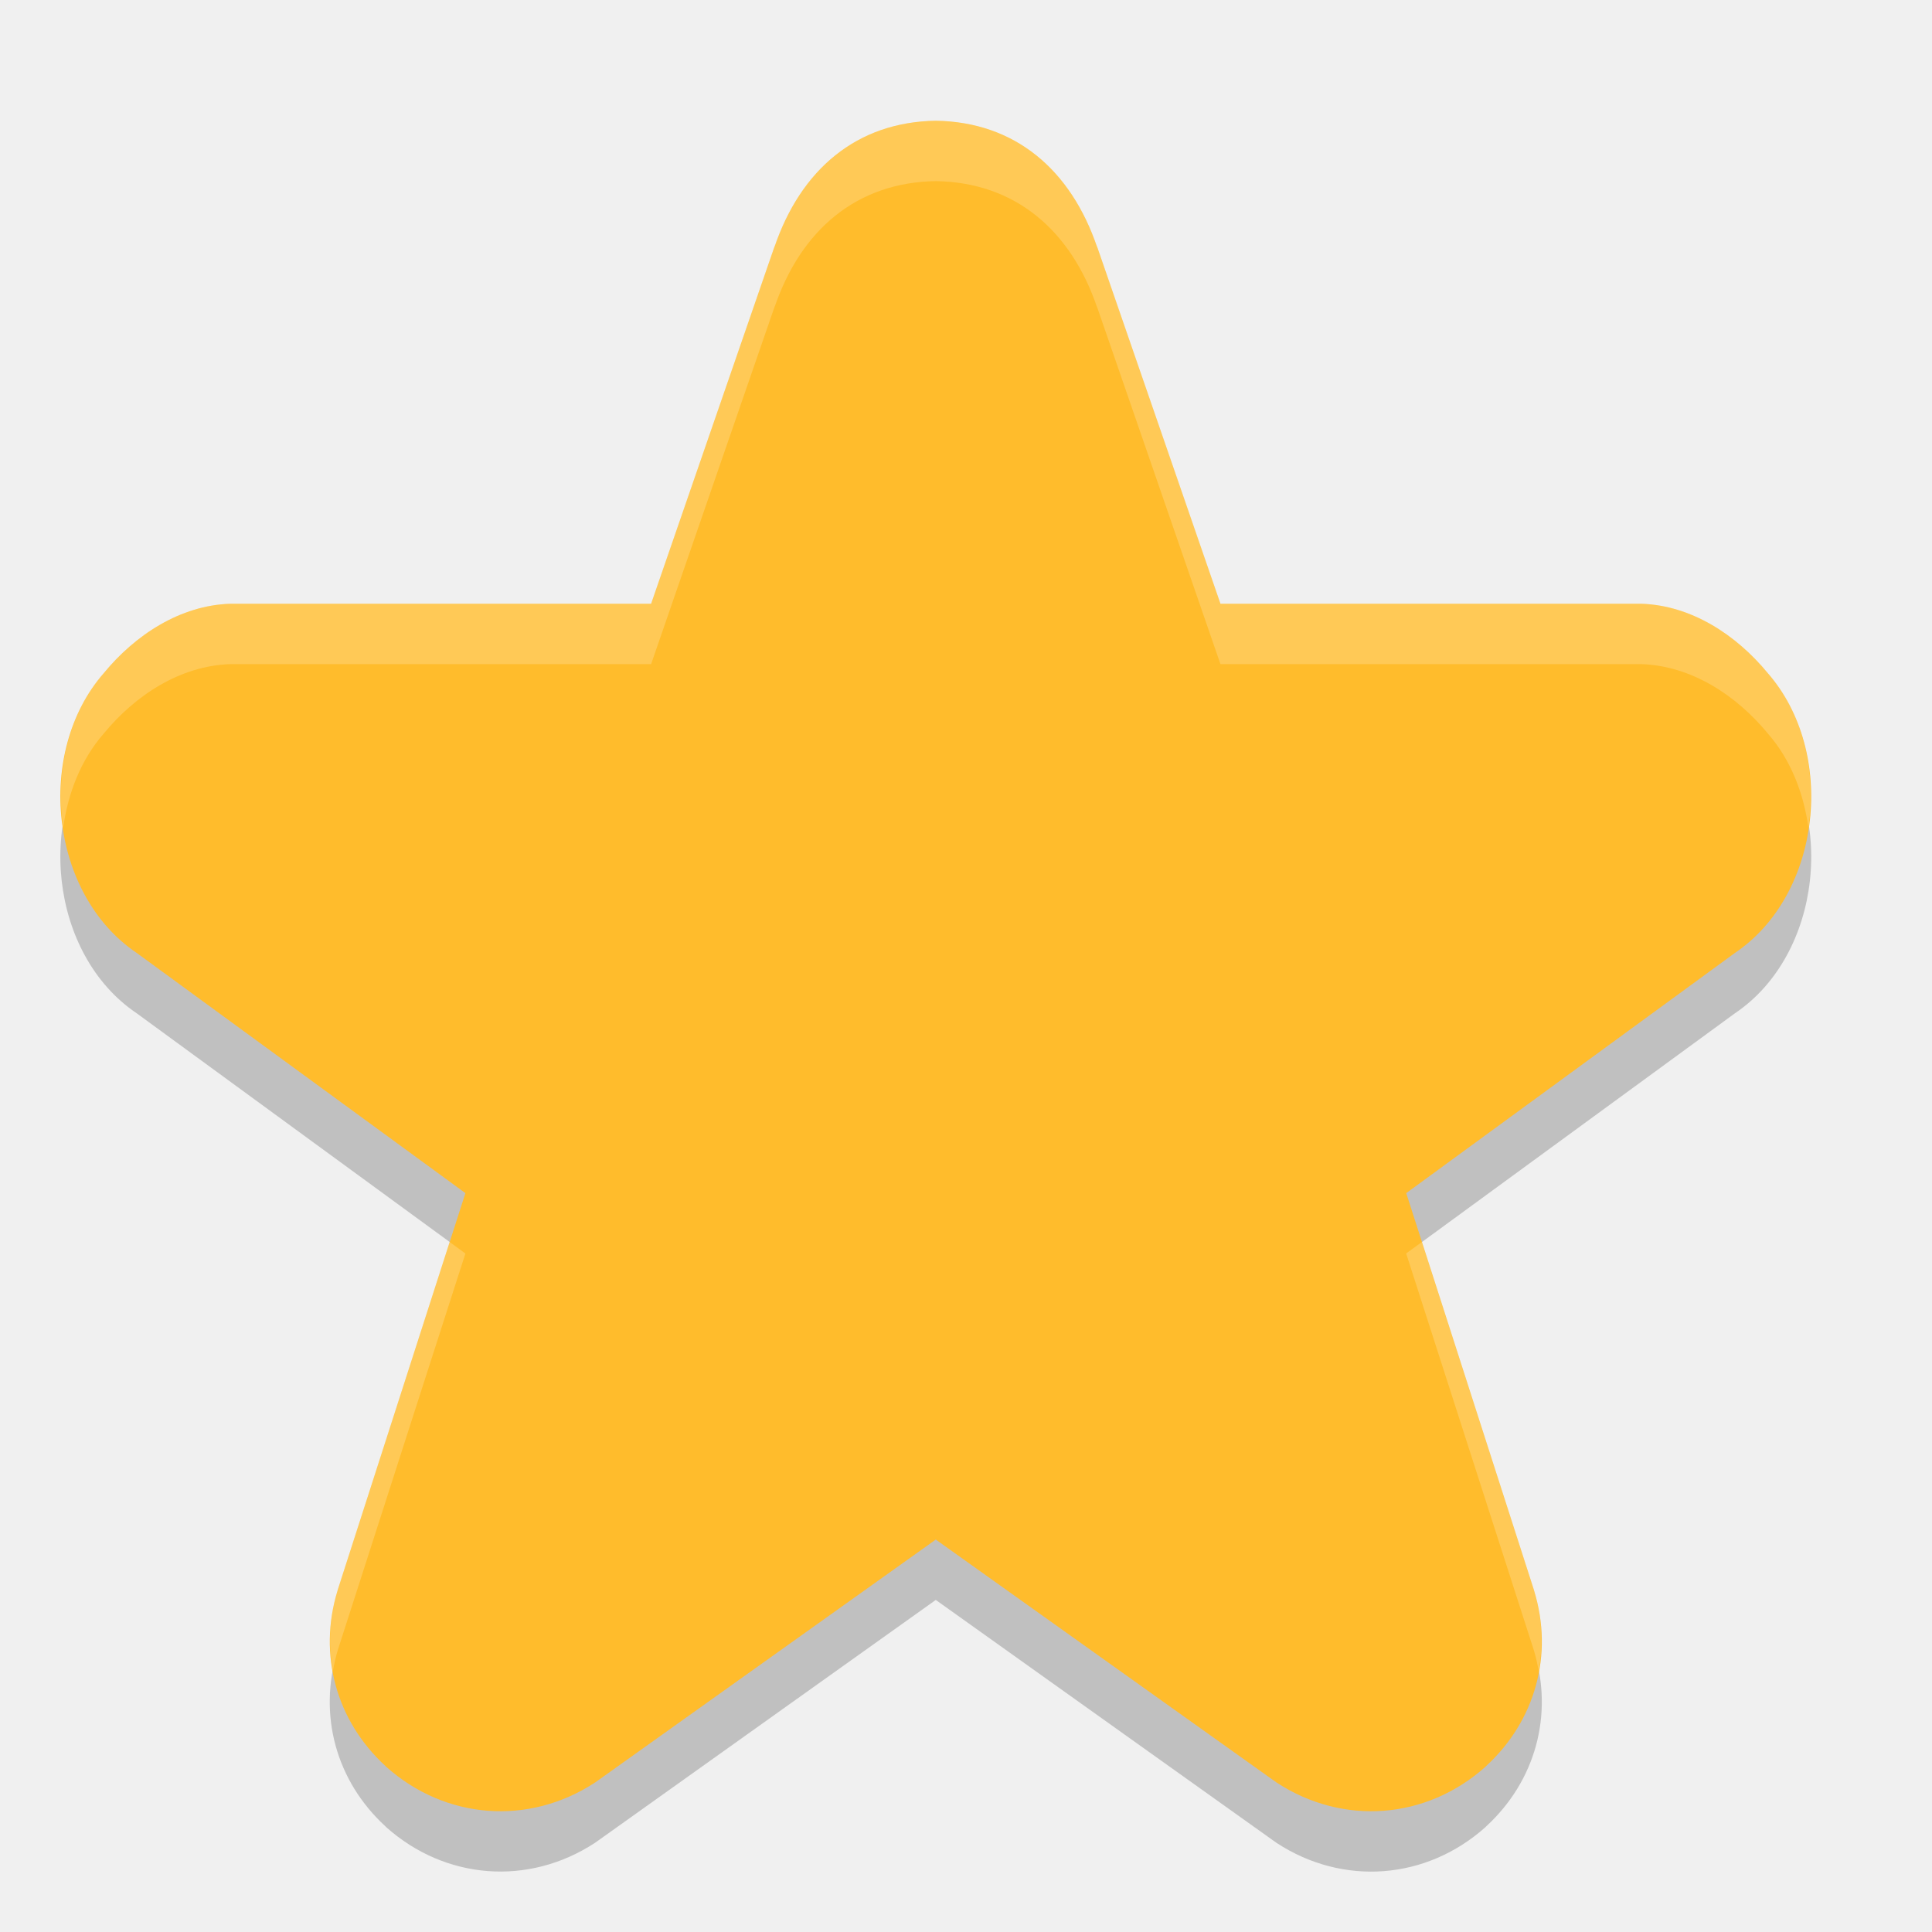
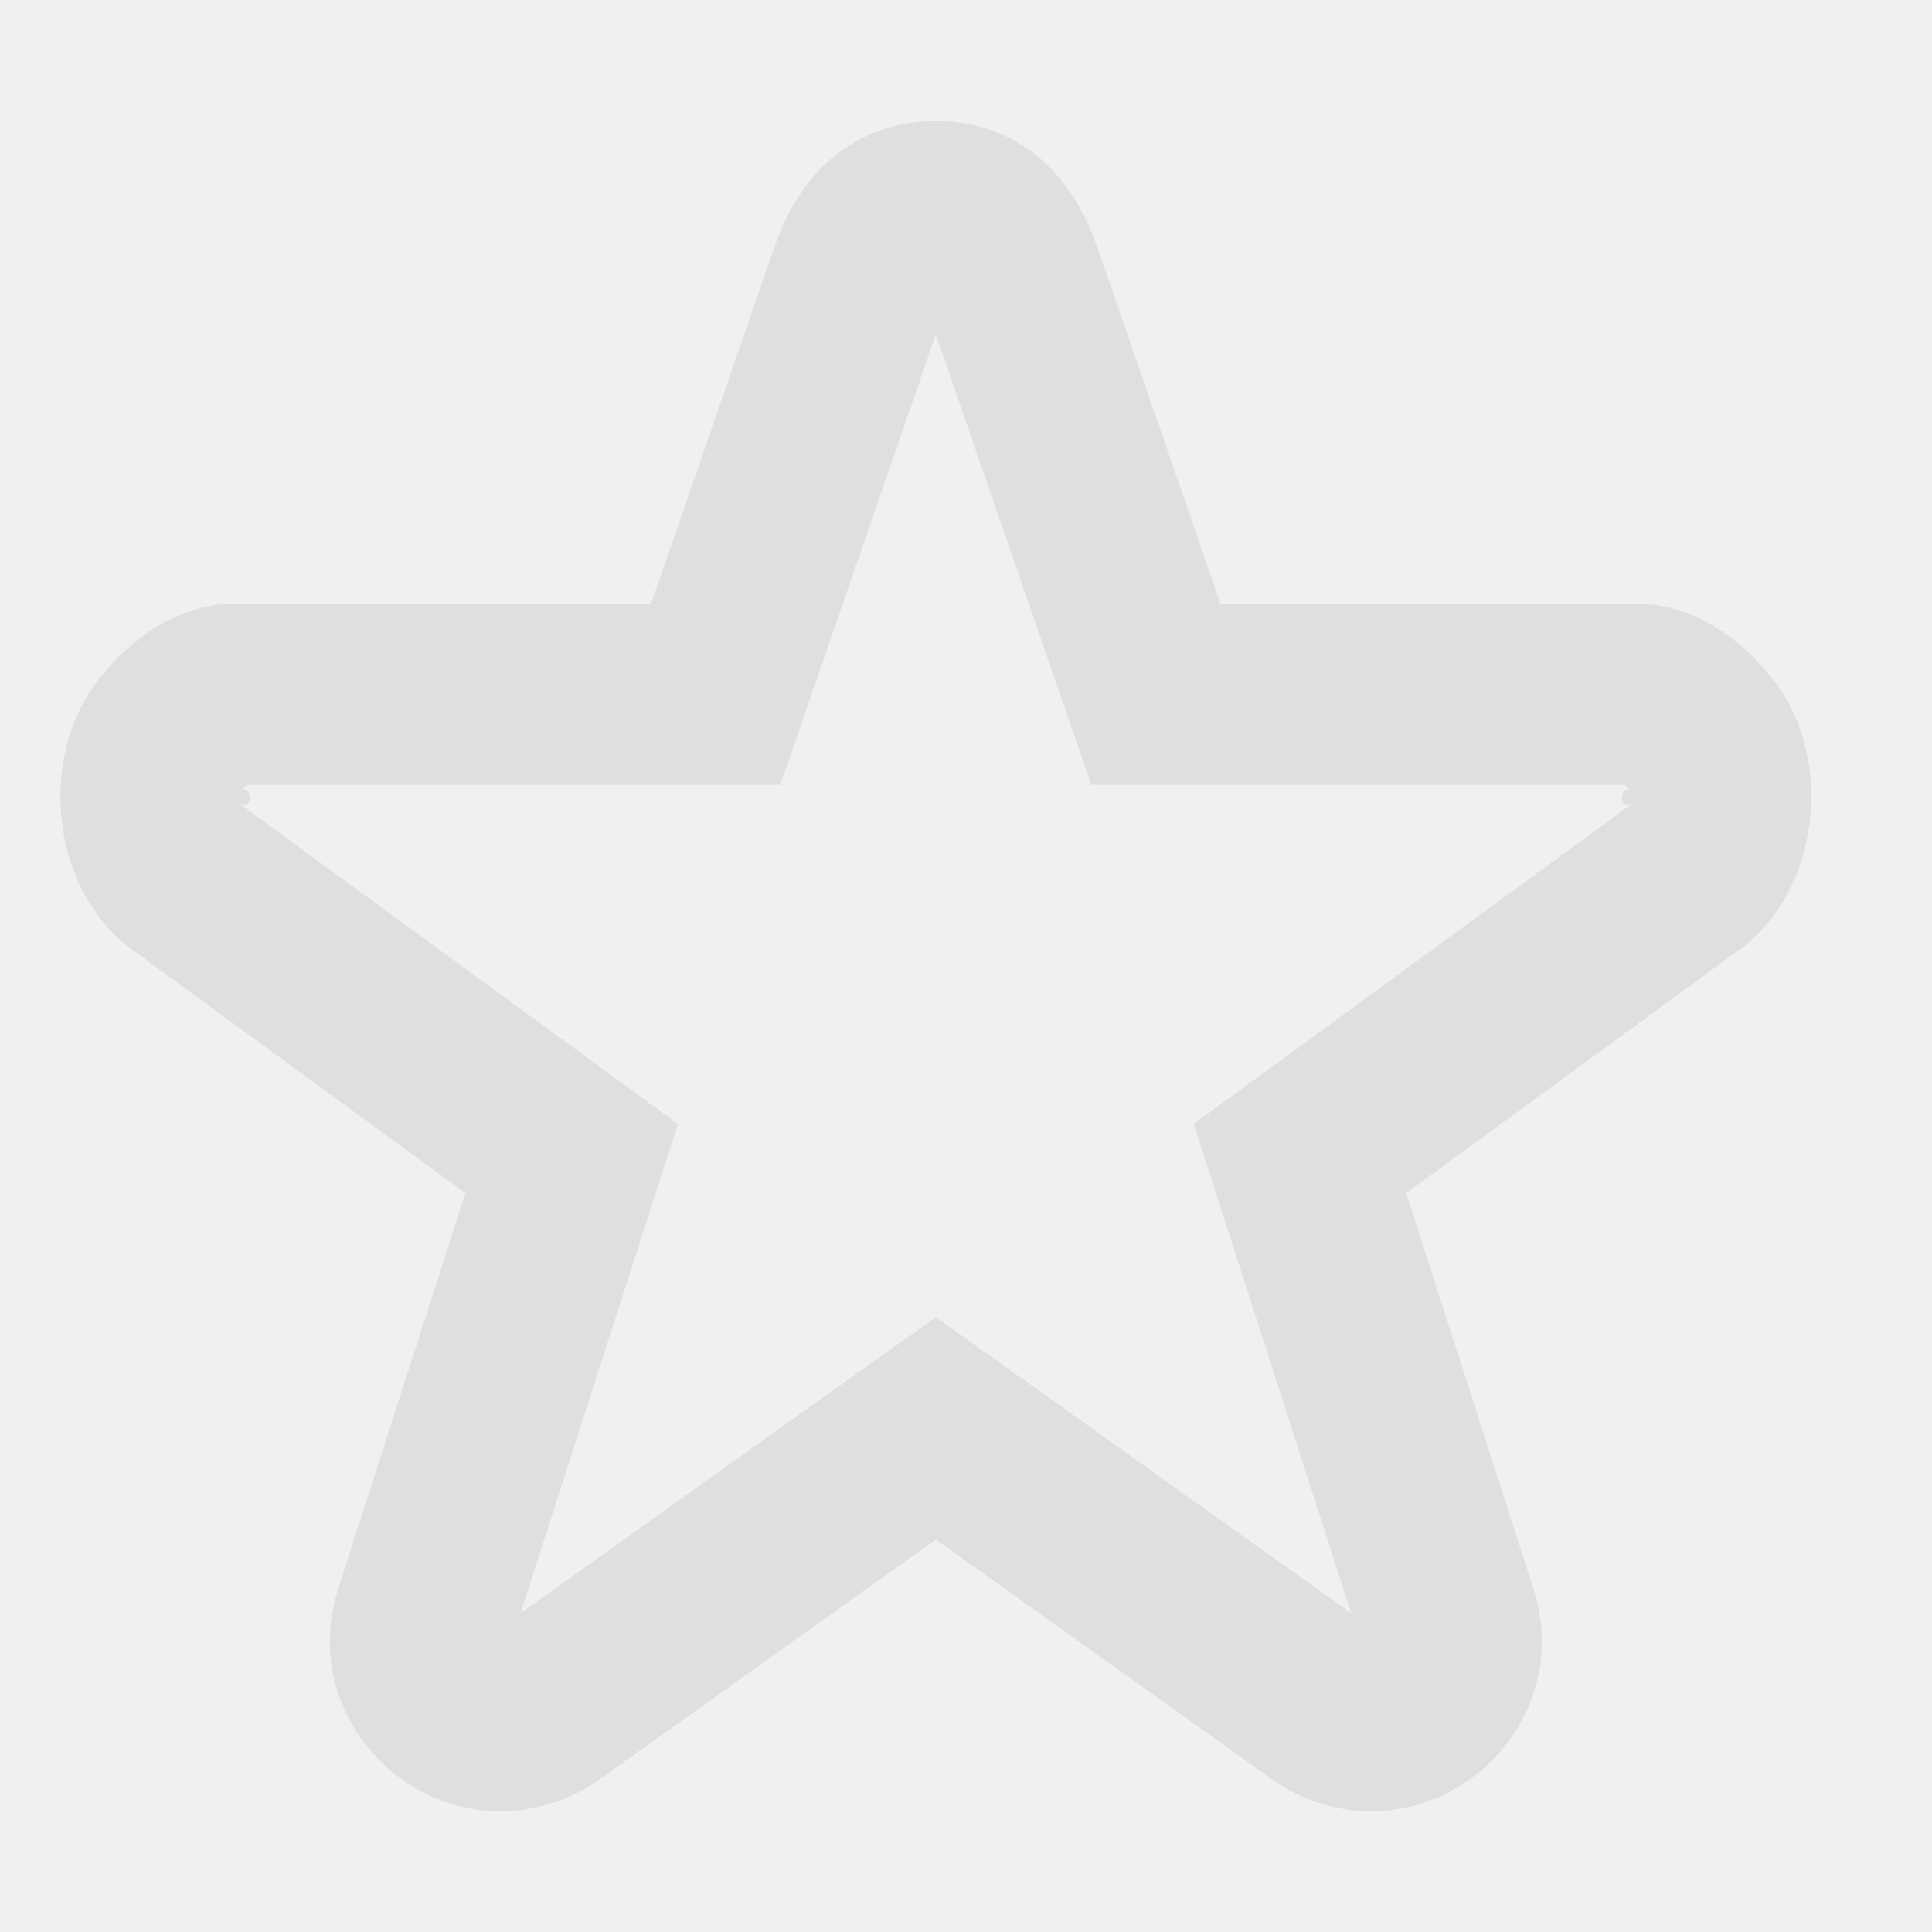
<svg xmlns="http://www.w3.org/2000/svg" width="32" height="32" version="1.1">
+   <defs id="materia">
+     <style id="current-color-scheme" type="text/css">
+    .ColorScheme-Background {color:#181818; } .ColorScheme-ButtonBackground { color:#343434; } .ColorScheme-Highlight { color:#1a73e8; } .ColorScheme-Text { color:#dfdfdf; } .ColorScheme-ViewBackground { color:#242424; } .ColorScheme-NegativeText { color:#ff4747; }
+   </style>
+   </defs>
  <g id="office-chart-pie">
    <rect style="opacity:0.001" width="32" height="32" x="0" y="0" />
    <g transform="translate(-0.500481,-1.2566081e-6)">
-       <path style="opacity:0.2" d="m 16,3 c -1.307,0.019 -2.24,0.806 -2.678,2.109 l 0.018,-0.059 -2.055,5.949 -6.926,0 c -0.015,-2.42e-4 -0.03,-2.42e-4 -0.045,0 -0.827,0.027 -1.572,0.513 -2.098,1.152 -1.136,1.304 -0.896,3.658 0.547,4.631 l 5.445,3.979 -2.113,6.566 c -0.002,0.007 -0.004,0.014 -0.006,0.021 -0.323,1.061 -0.019,2.153 0.793,2.9 0.006,0.005 0.012,0.012 0.018,0.018 0.976,0.868 2.349,0.978 3.451,0.26 0.021,-0.014 0.04,-0.028 0.061,-0.043 L 16,26.5 l 5.588,3.984 c 0.02,0.015 0.04,0.029 0.061,0.043 1.102,0.718 2.475,0.608 3.451,-0.26 0.006,-0.005 0.012,-0.012 0.018,-0.018 0.812,-0.748 1.116,-1.84 0.793,-2.9 -0.002,-0.007 -0.004,-0.014 -0.006,-0.021 l -2.113,-6.566 5.445,-3.979 c 1.443,-0.973 1.683,-3.326 0.547,-4.631 -0.525,-0.64 -1.271,-1.126 -2.098,-1.152 -0.015,-2.42e-4 -0.03,-2.42e-4 -0.045,0 l -6.926,0 -2.055,-5.949 0.018,0.059 C 18.24,3.806 17.307,3.018 16,3 Z" />
-       <path style="fill:#ffbc2c" transform="translate(0.4999999,0)" d="M 15.5,2 C 14.193,2.019 13.26,2.806 12.822,4.109 L 12.84,4.051 10.785,10 3.859,10 C 3.844,10 3.83,10 3.814,10 2.987,10.027 2.242,10.513 1.717,11.152 0.58,12.457 0.821,14.81 2.264,15.783 l 5.445,3.979 -2.113,6.566 c -0.002,0.007 -0.004,0.014 -0.006,0.021 -0.323,1.061 -0.019,2.153 0.793,2.9 0.006,0.005 0.012,0.012 0.018,0.018 0.976,0.868 2.349,0.978 3.451,0.26 0.021,-0.014 0.04,-0.028 0.061,-0.043 L 15.5,25.5 l 5.588,3.984 c 0.02,0.015 0.04,0.029 0.061,0.043 1.102,0.718 2.475,0.608 3.451,-0.26 0.006,-0.005 0.012,-0.012 0.018,-0.018 0.812,-0.748 1.116,-1.84 0.793,-2.9 -0.002,-0.007 -0.004,-0.014 -0.006,-0.021 l -2.113,-6.566 5.445,-3.979 C 30.179,14.81 30.42,12.457 29.283,11.152 28.758,10.513 28.013,10.027 27.186,10 c -0.015,-2.422e-4 -0.03,-2.422e-4 -0.045,0 l -6.926,0 -2.055,-5.949 0.018,0.059 C 17.74,2.806 16.807,2.019 15.5,2 Z" />
-       <path style="opacity:0.2;fill:#ffffff" d="M 16,2 C 14.693,2.019 13.76,2.806 13.322,4.109 L 13.34,4.051 11.285,10 4.359,10 C 4.344,10 4.33,10 4.314,10 3.487,10.027 2.742,10.513 2.217,11.152 1.623,11.834 1.413,12.801 1.547,13.709 1.627,13.135 1.84,12.585 2.217,12.152 2.742,11.513 3.487,11.027 4.314,11 c 0.015,-2.42e-4 0.03,-2.42e-4 0.045,0 l 6.926,0 2.055,-5.949 -0.018,0.059 C 13.76,3.806 14.693,3.019 16,3 c 1.307,0.019 2.24,0.806 2.678,2.109 L 18.66,5.051 20.715,11 l 6.926,0 c 0.015,-2.42e-4 0.03,-2.42e-4 0.045,0 0.827,0.027 1.572,0.513 2.098,1.152 0.377,0.432 0.589,0.982 0.67,1.557 0.134,-0.908 -0.076,-1.875 -0.67,-2.557 C 29.258,10.513 28.513,10.027 27.686,10 c -0.015,-2.422e-4 -0.03,-2.422e-4 -0.045,0 l -6.926,0 -2.055,-5.949 0.018,0.059 C 18.24,2.806 17.307,2.019 16,2 Z M 7.949,20.572 6.096,26.328 c -0.002,0.007 -0.004,0.014 -0.006,0.021 -0.136,0.448 -0.155,0.901 -0.076,1.332 0.02,-0.111 0.043,-0.222 0.076,-0.332 0.002,-0.007 0.004,-0.014 0.006,-0.021 L 8.209,20.762 7.949,20.572 Z m 16.102,0 -0.26,0.189 2.113,6.566 c 0.002,0.007 0.004,0.014 0.006,0.021 0.034,0.11 0.056,0.221 0.076,0.332 0.078,-0.431 0.06,-0.884 -0.076,-1.332 -0.002,-0.007 -0.004,-0.014 -0.006,-0.021 l -1.854,-5.756 z" />
+       <path style="fill:currentColor" class="ColorScheme-Text" transform="translate(0.500481,1.2566081e-6)" d="M 15.5 2 C 14.193 2.019 13.26 2.806 12.822 4.109 L 12.84 4.051 L 10.785 10 L 3.859 10 C 3.844 10 3.83 10 3.814 10 C 2.987 10.027 2.242 10.513 1.717 11.152 C 0.58 12.457 0.821 14.81 2.264 15.783 L 7.709 19.762 L 5.596 26.328 C 5.593 26.335 5.592 26.342 5.59 26.35 C 5.267 27.41 5.571 28.502 6.383 29.25 C 6.389 29.256 6.394 29.262 6.4 29.268 C 7.376 30.135 8.749 30.246 9.852 29.527 C 9.873 29.514 9.892 29.499 9.912 29.484 L 15.5 25.5 L 21.088 29.484 C 21.108 29.499 21.127 29.514 21.148 29.527 C 22.251 30.246 23.624 30.135 24.6 29.268 C 24.606 29.262 24.611 29.256 24.617 29.25 C 25.429 28.502 25.733 27.41 25.41 26.35 C 25.408 26.342 25.407 26.335 25.404 26.328 L 23.291 19.762 L 28.736 15.783 C 30.179 14.81 30.42 12.457 29.283 11.152 C 28.758 10.513 28.013 10.027 27.186 10 C 27.17 10 27.156 10 27.141 10 L 20.215 10 L 18.16 4.051 L 18.178 4.109 C 17.74 2.806 16.807 2.019 15.5 2 z M 15.5 5.539 L 18.076 13 L 26.91 13 C 26.921 13.01 26.927 13.01 26.965 13.057 L 26.992 13.09 L 27.021 13.123 C 26.846 12.922 26.77 13.489 27.059 13.295 L 27.012 13.328 L 19.771 18.617 L 22.381 26.721 L 15.5 21.816 L 8.621 26.721 L 11.229 18.617 L 3.988 13.328 L 3.941 13.295 C 4.23 13.489 4.154 12.922 3.979 13.123 L 4.008 13.09 L 4.035 13.057 C 4.073 13.011 4.077 13.01 4.088 13 L 12.924 13 L 15.5 5.539 z M 22.541 27.223 L 22.553 27.258 L 22.555 27.27 C 22.492 27.079 22.505 27.106 22.541 27.223 z" />
    </g>
  </g>
</svg>
